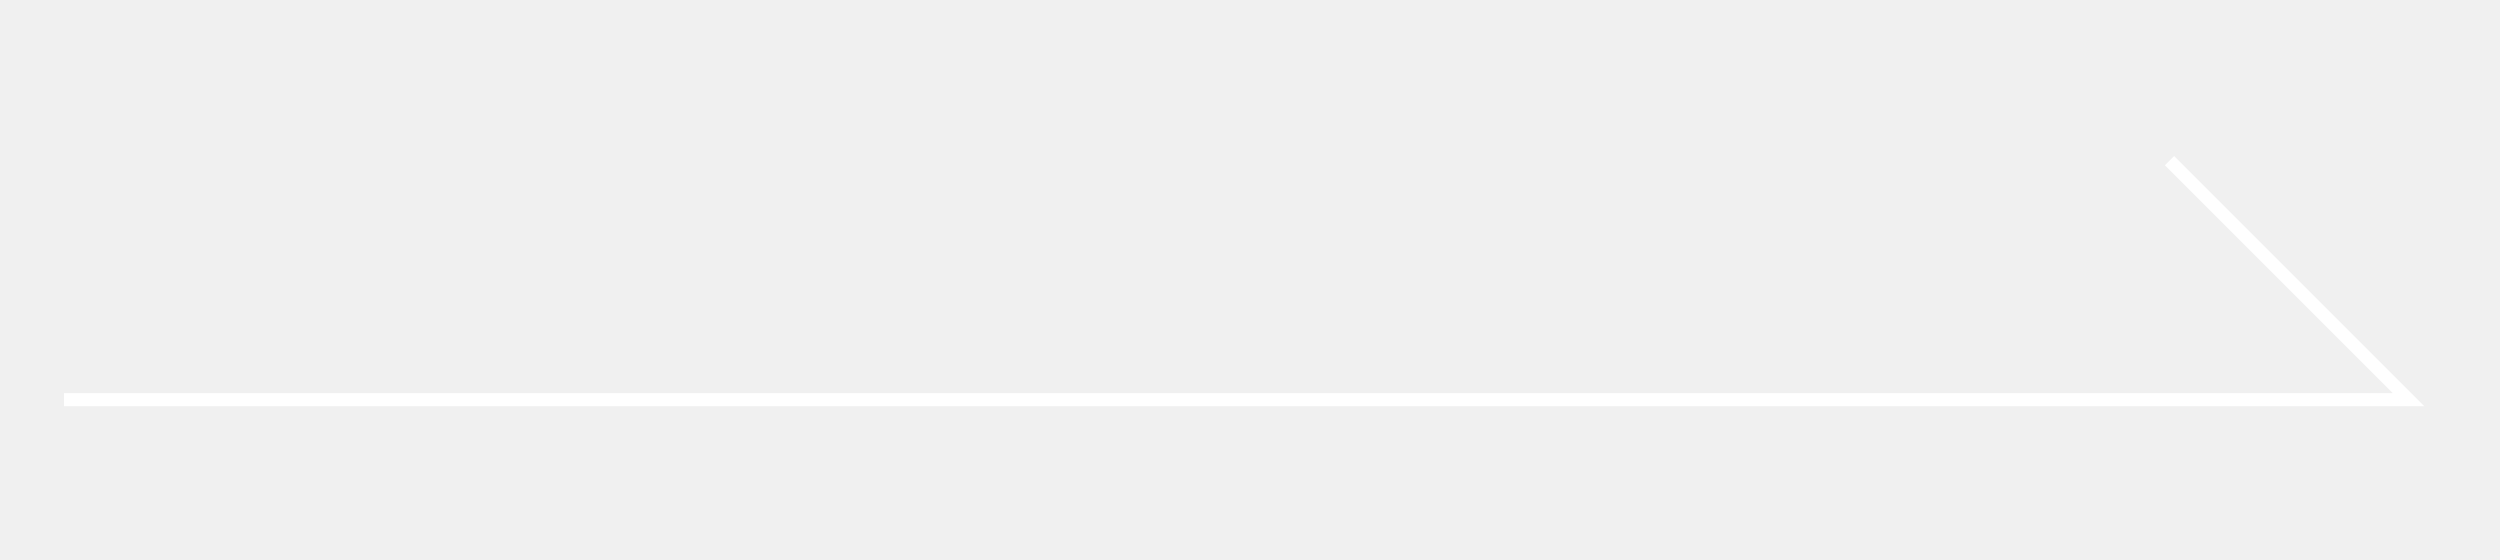
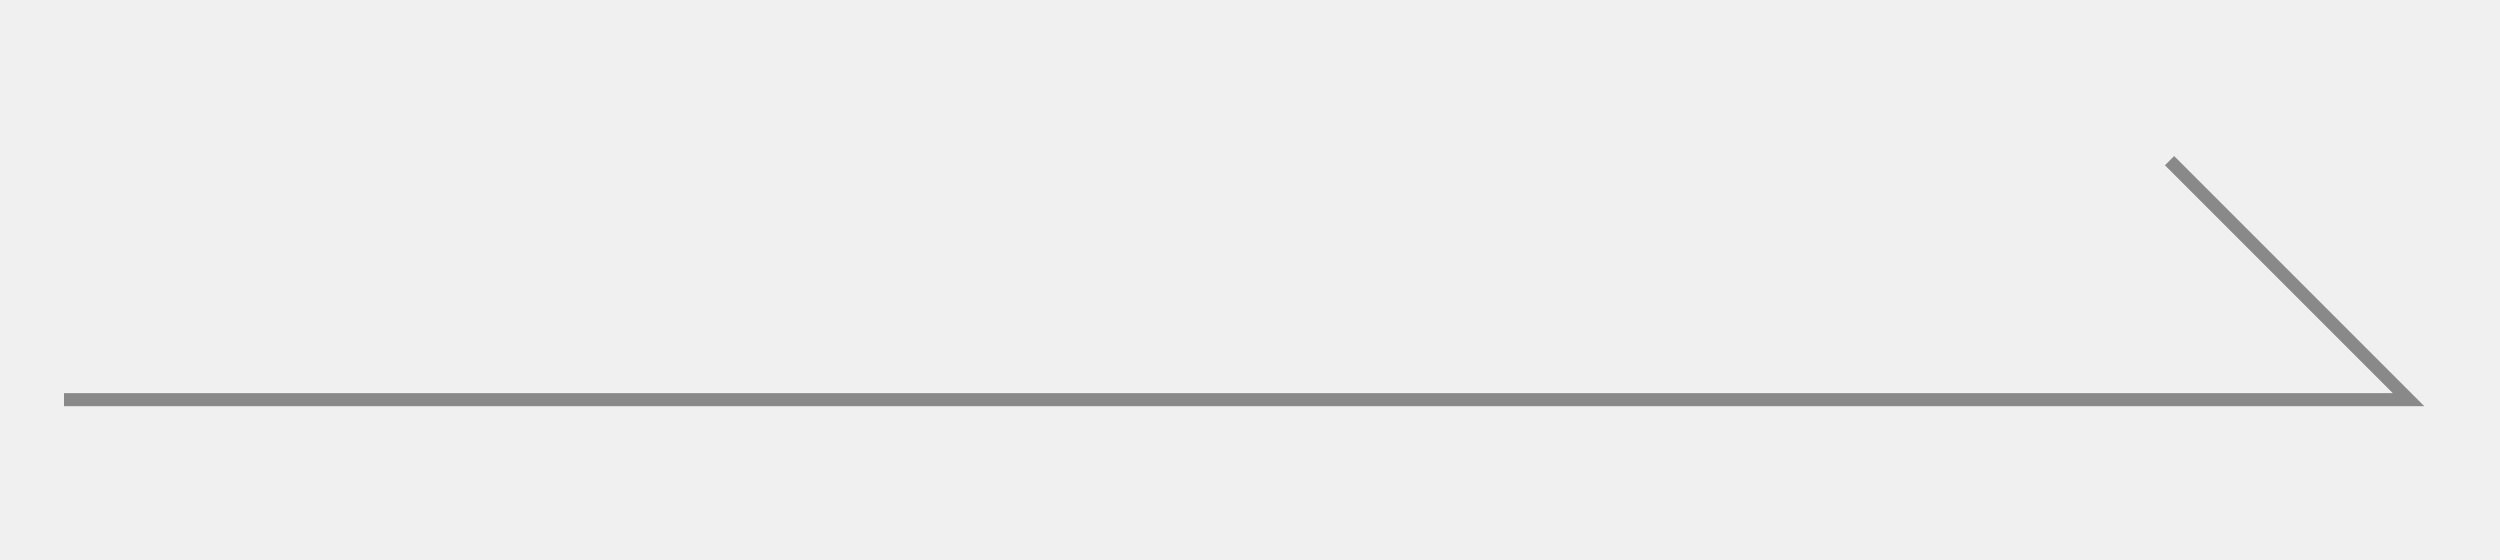
<svg xmlns="http://www.w3.org/2000/svg" version="1.1" id="레이어_1" x="0px" y="0px" viewBox="0 0 191.4 42.8" style="enable-background:new 0 0 191.4 42.8;" xml:space="preserve">
  <style type="text/css">
- 	.st0{fill:none;stroke:#FFFFFF;}
+ 	.st0{fill:none;stroke:#898989;}
</style>
  <path id="패스_274" class="st0" d="M4.9,30.6h179.5l-18.3-18.3" />
</svg>
